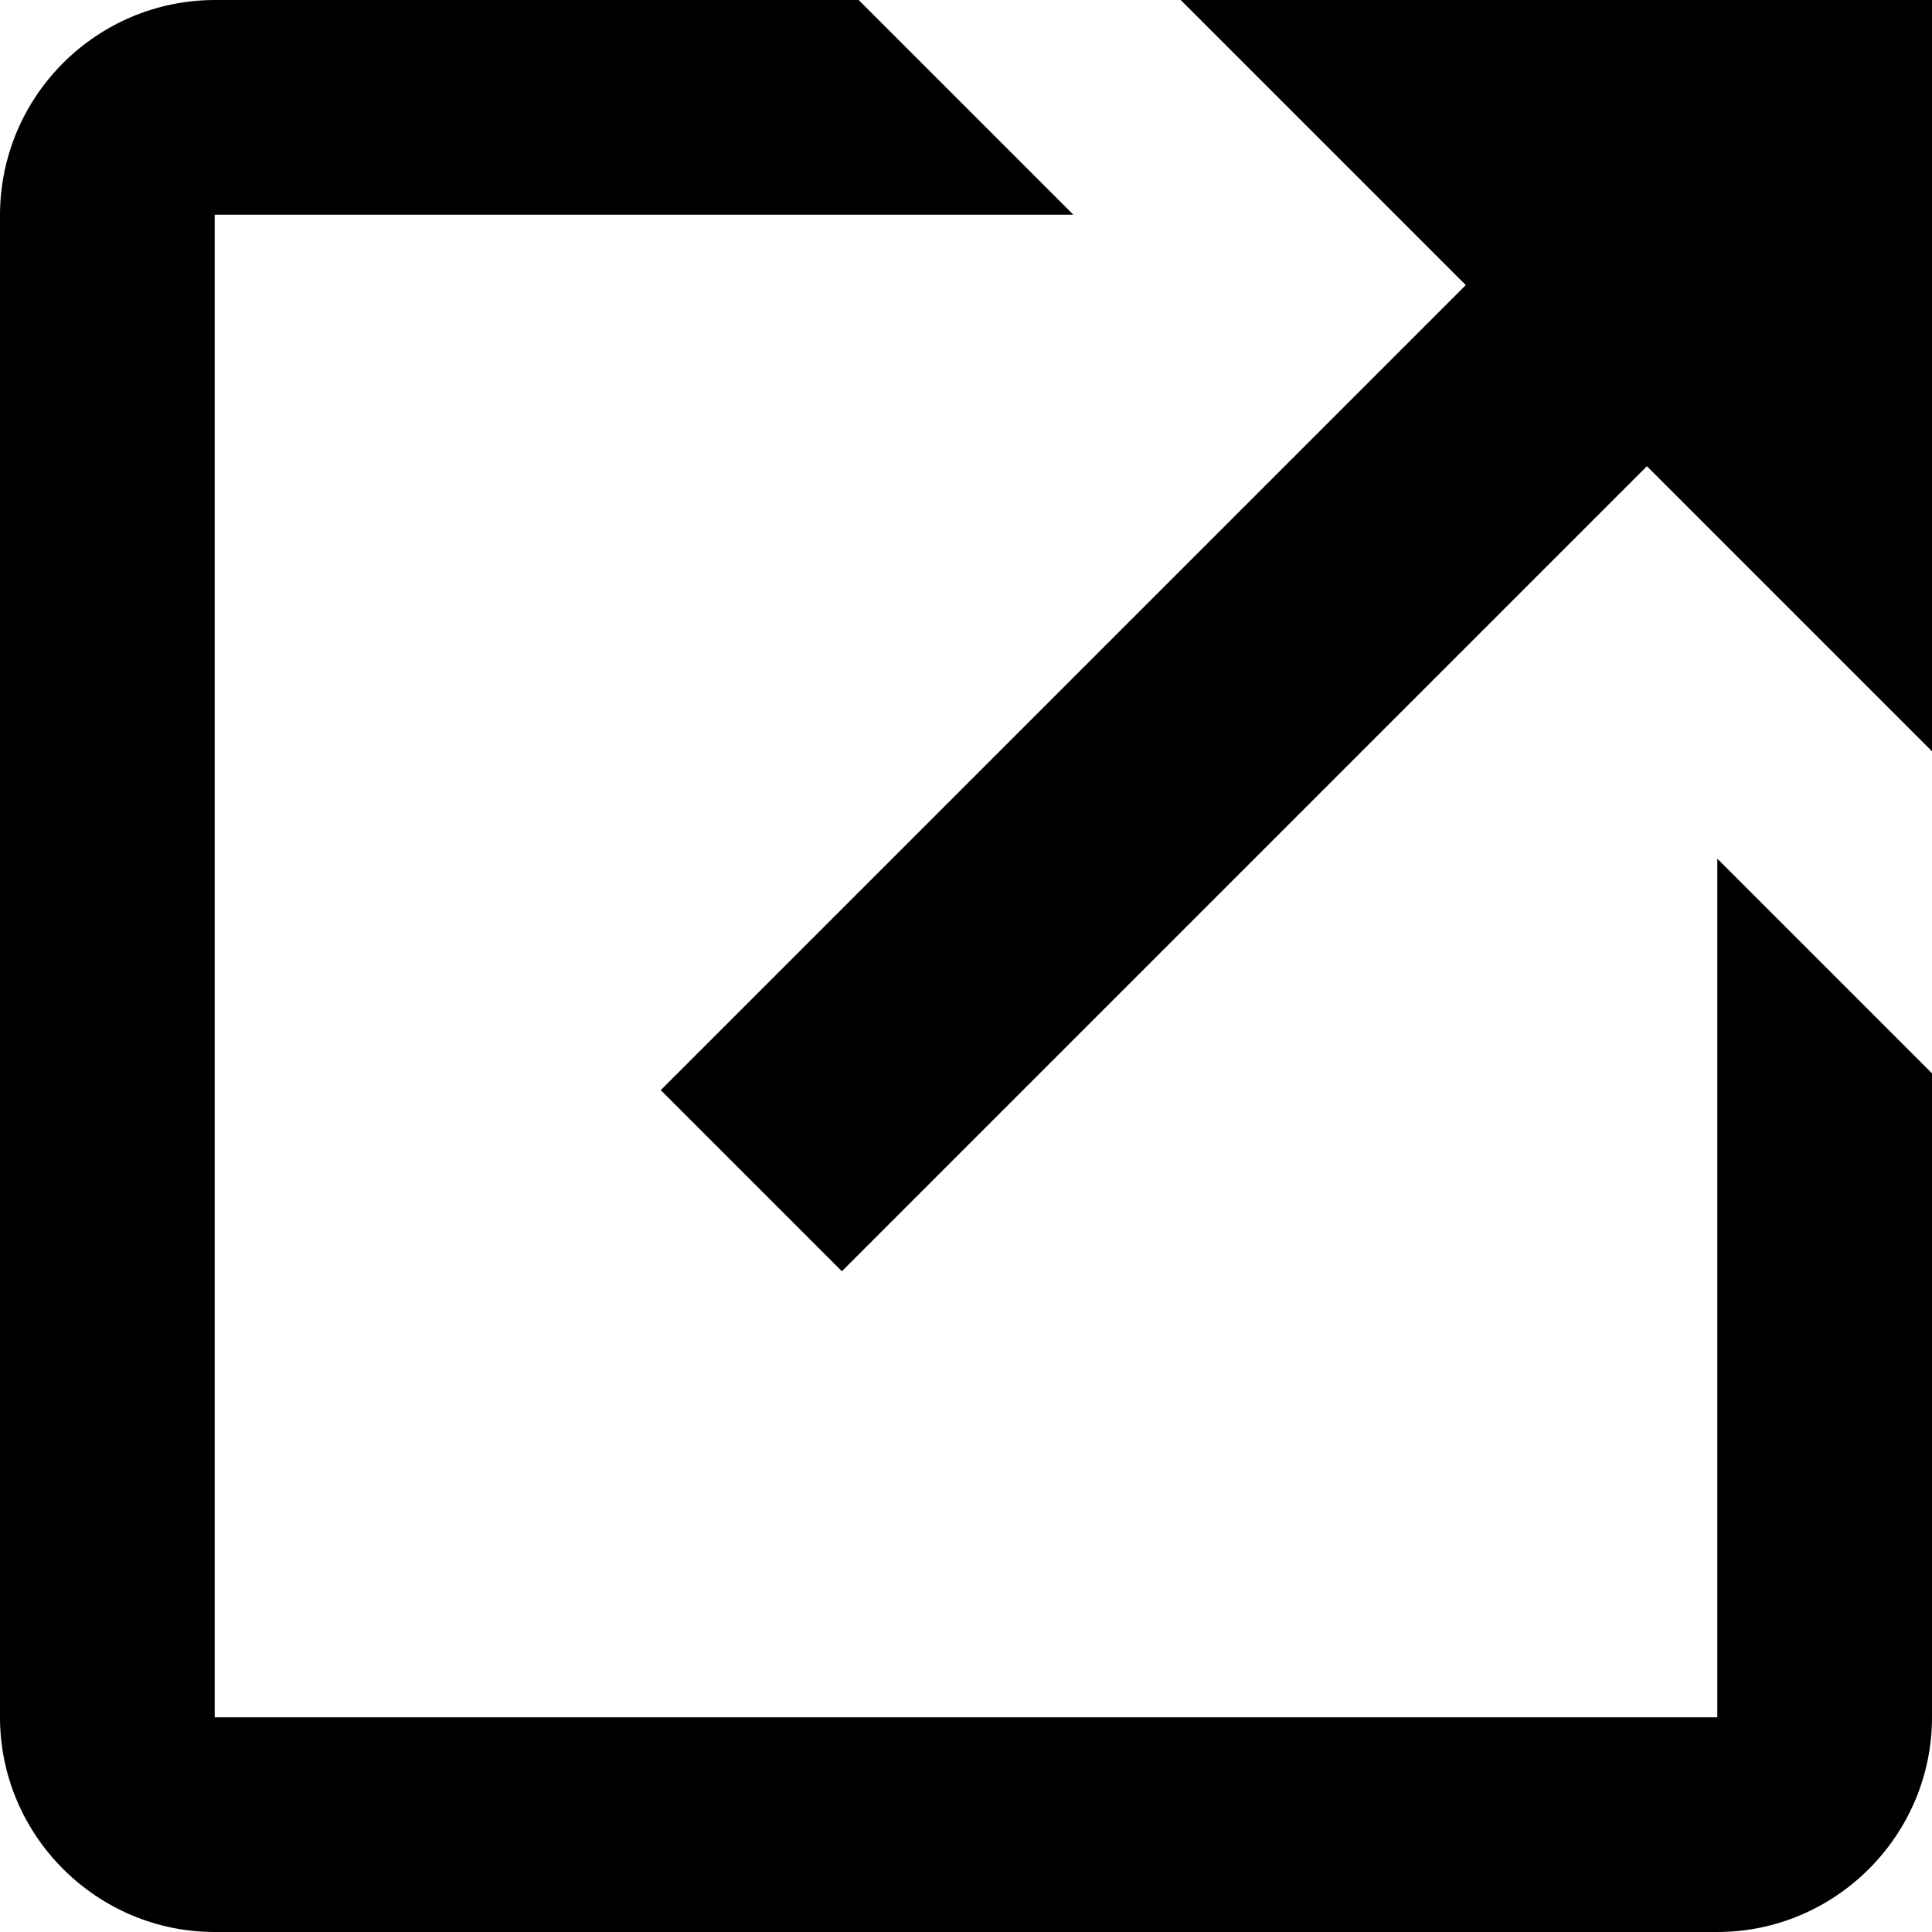
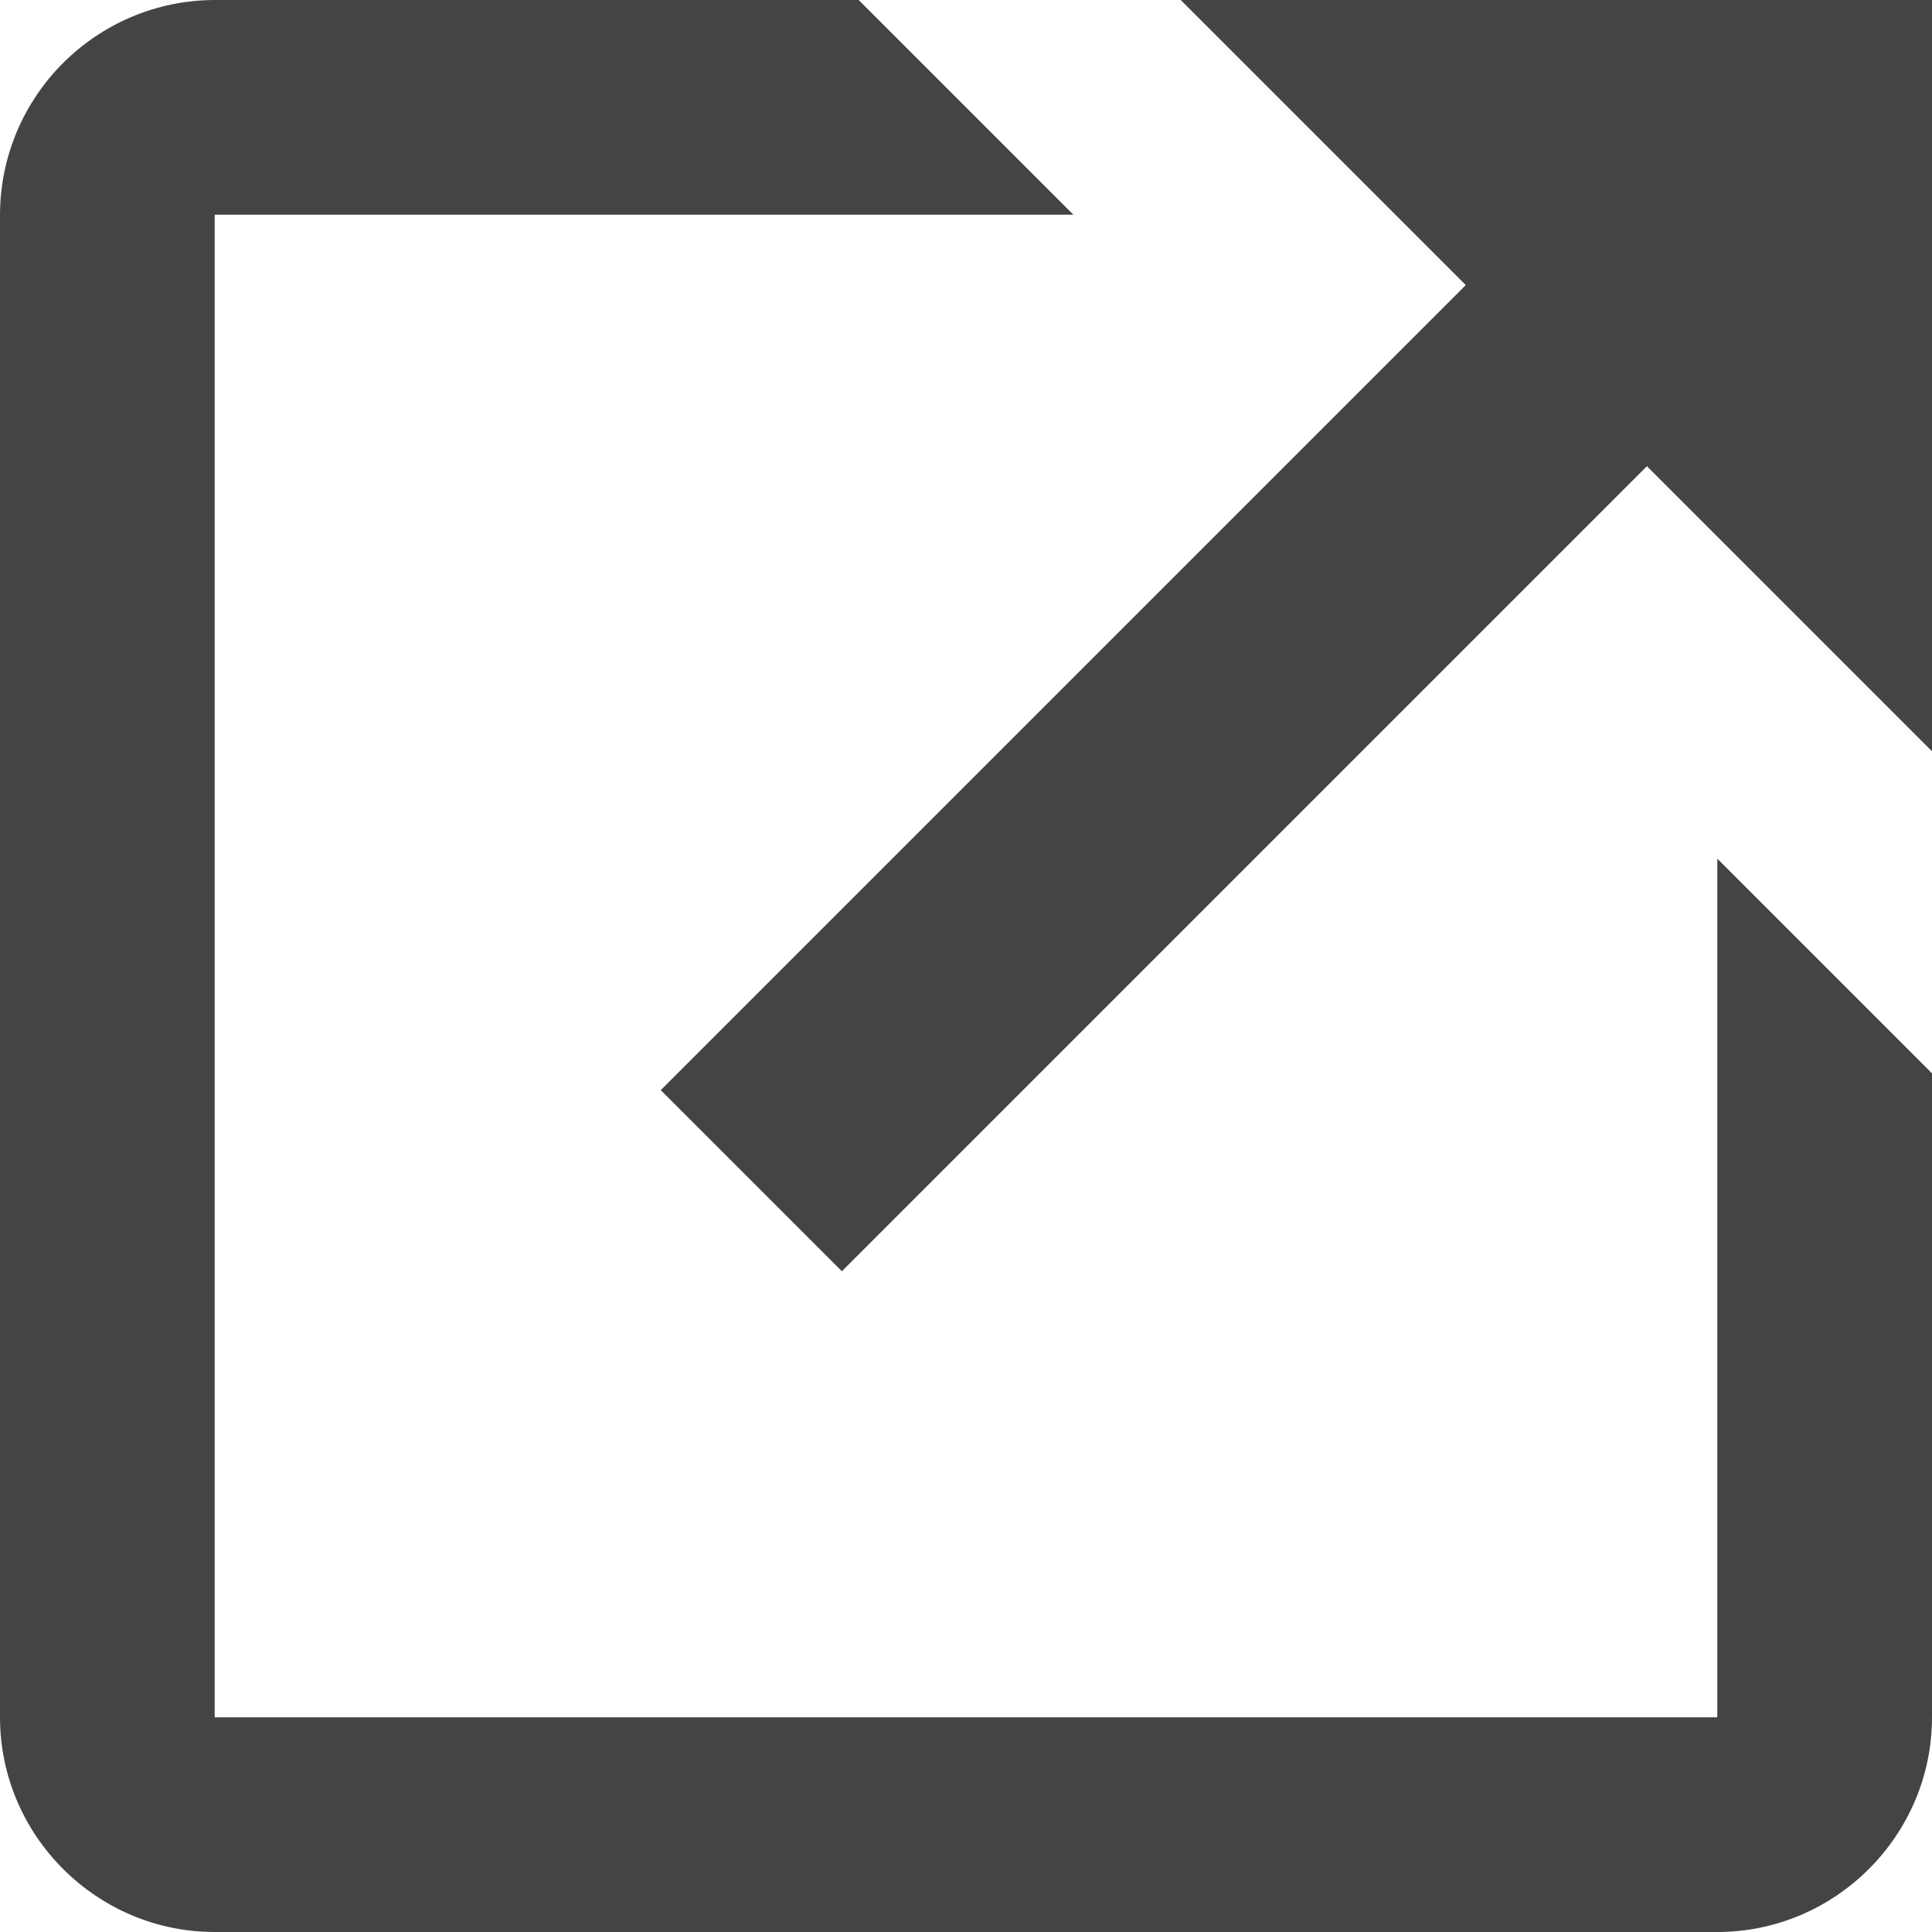
<svg xmlns="http://www.w3.org/2000/svg" width="32" height="32" viewBox="0 0 32 32">
-   <g class="nc-icon-wrapper">
+   <g class="nc-icon-wrapper" fill="#444444">
    <path d="M3.556 0A3.566 3.566 0 0 0 0 3.556v24.888C0 30.4 1.6 32 3.556 32h24.888C30.4 32 32 30.4 32 28.444V17.778l-3.556-3.556v14.222H3.556V3.556h14.222L14.222 0H3.556zm16 0l4.722 4.722-13.334 13.334 3 3L27.278 7.722 32 12.444V0H19.556z" />
  </g>
</svg>
